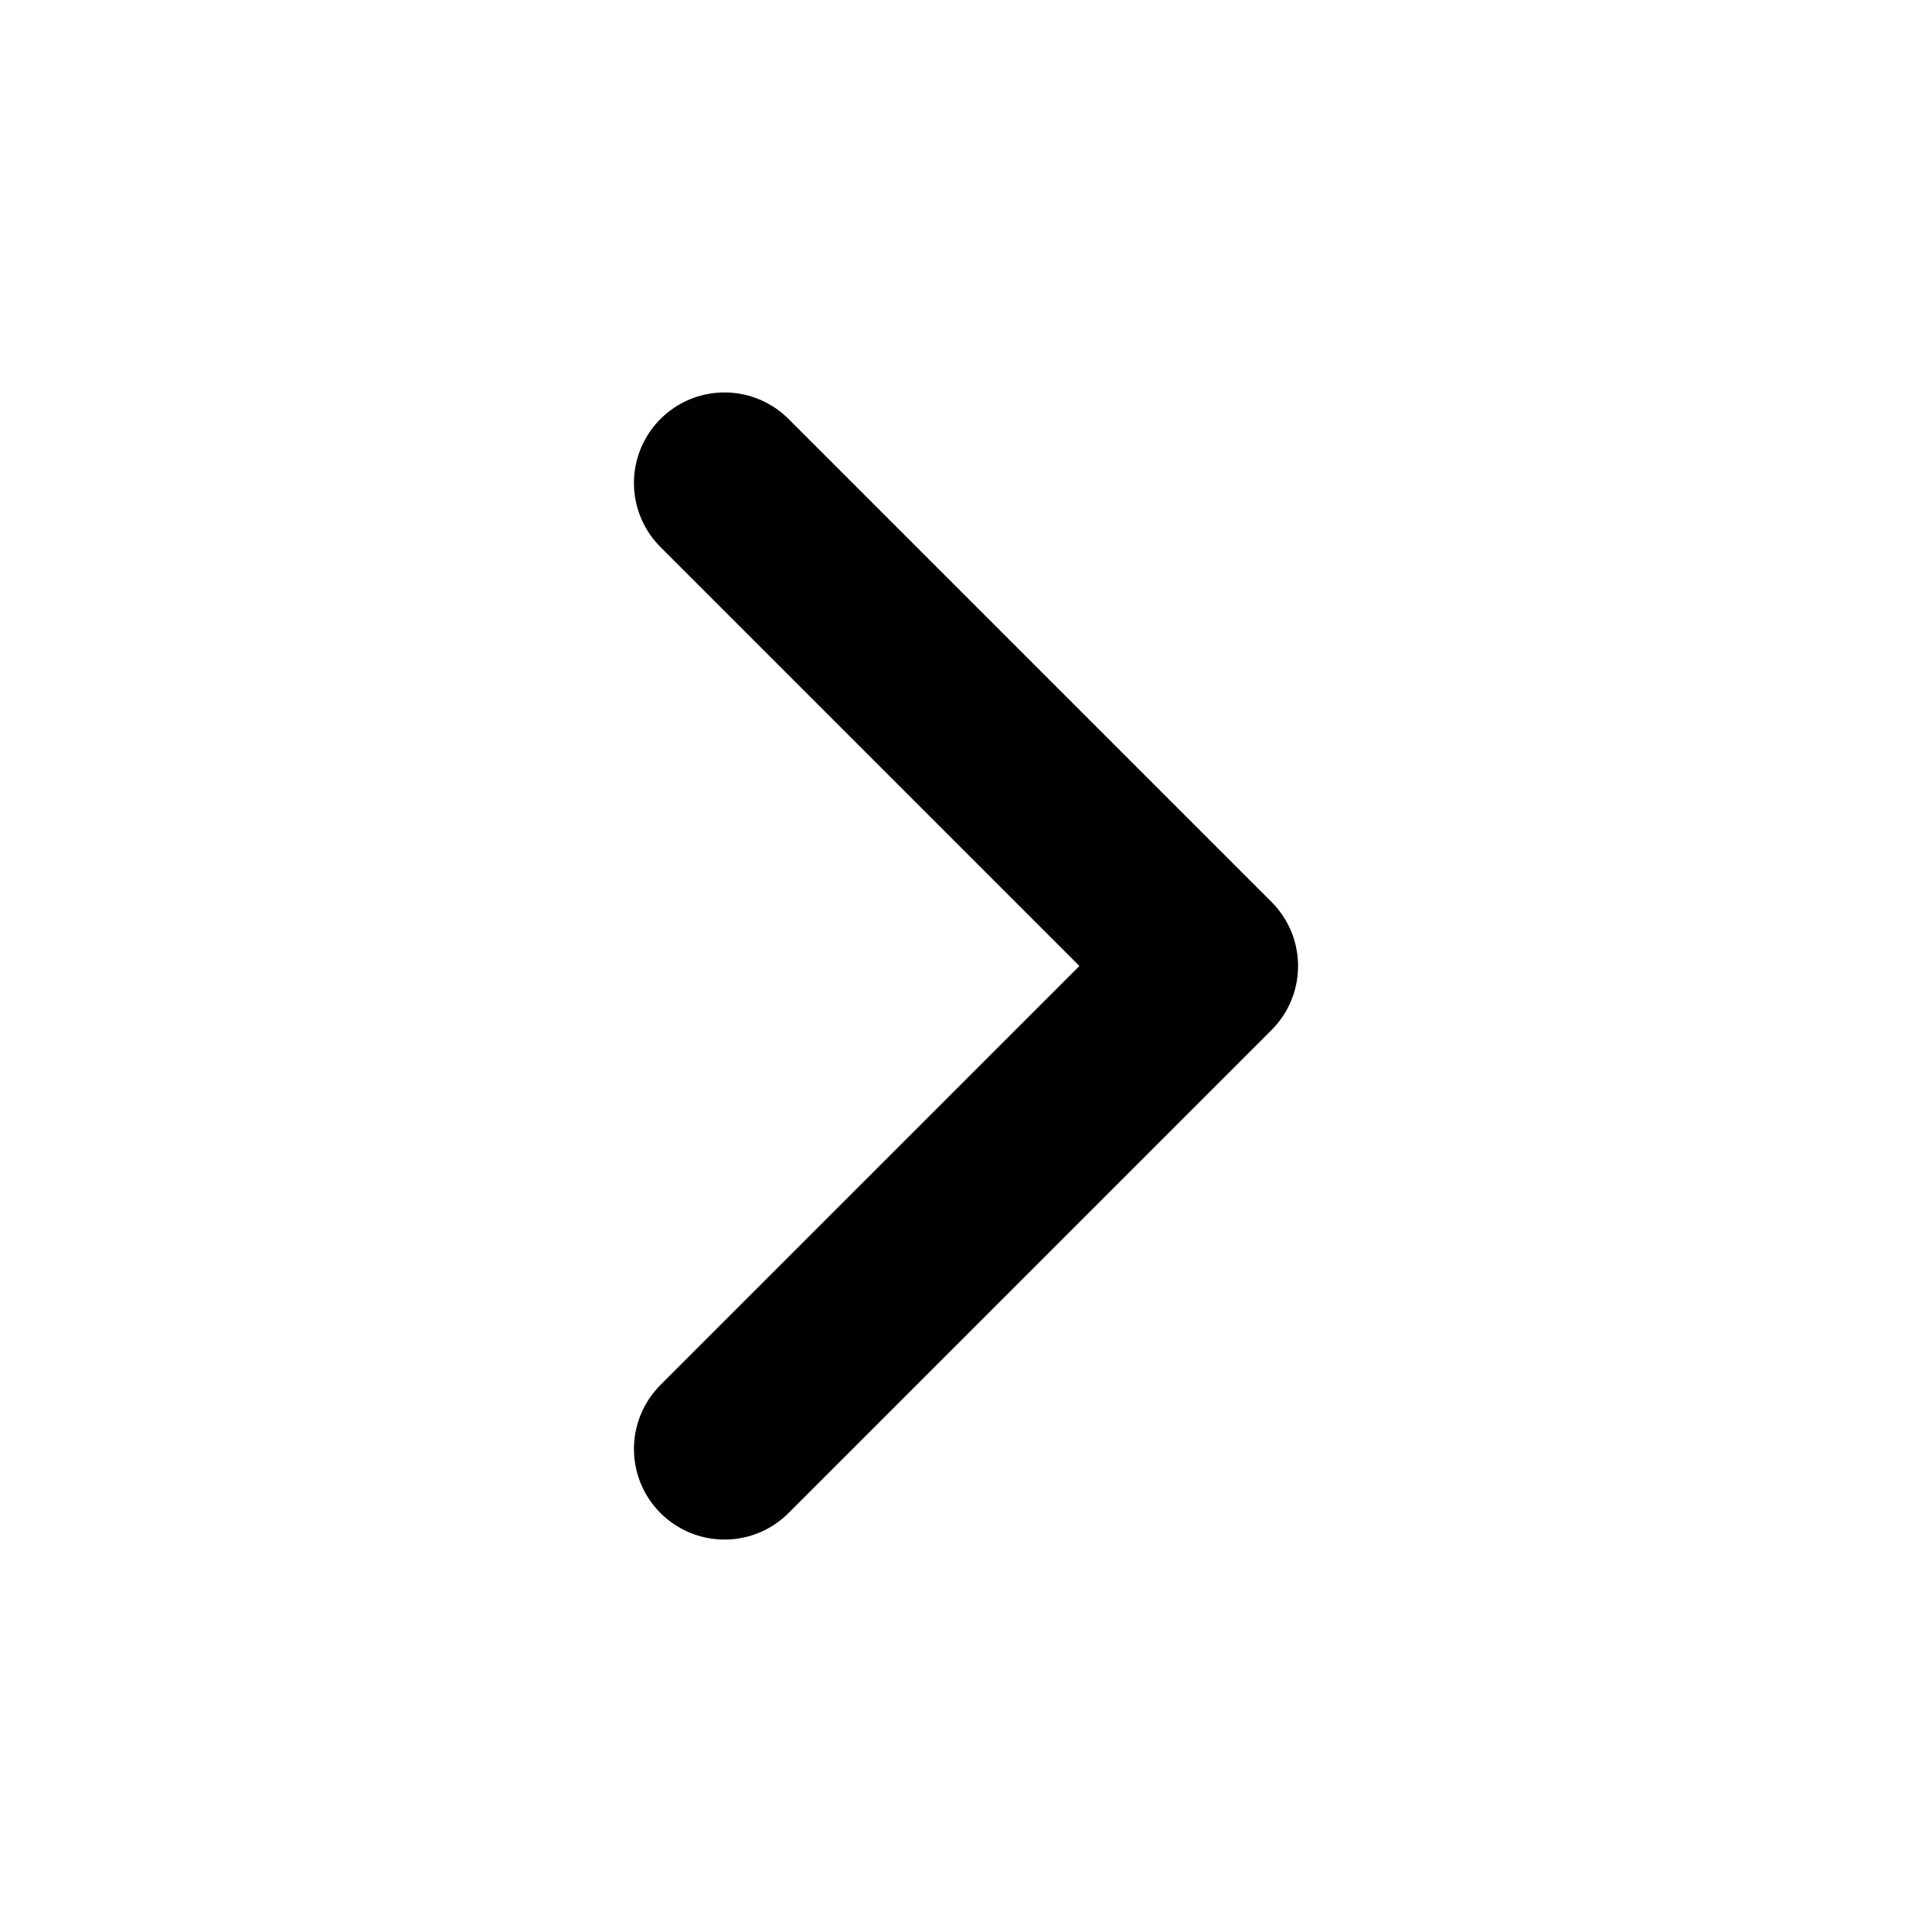
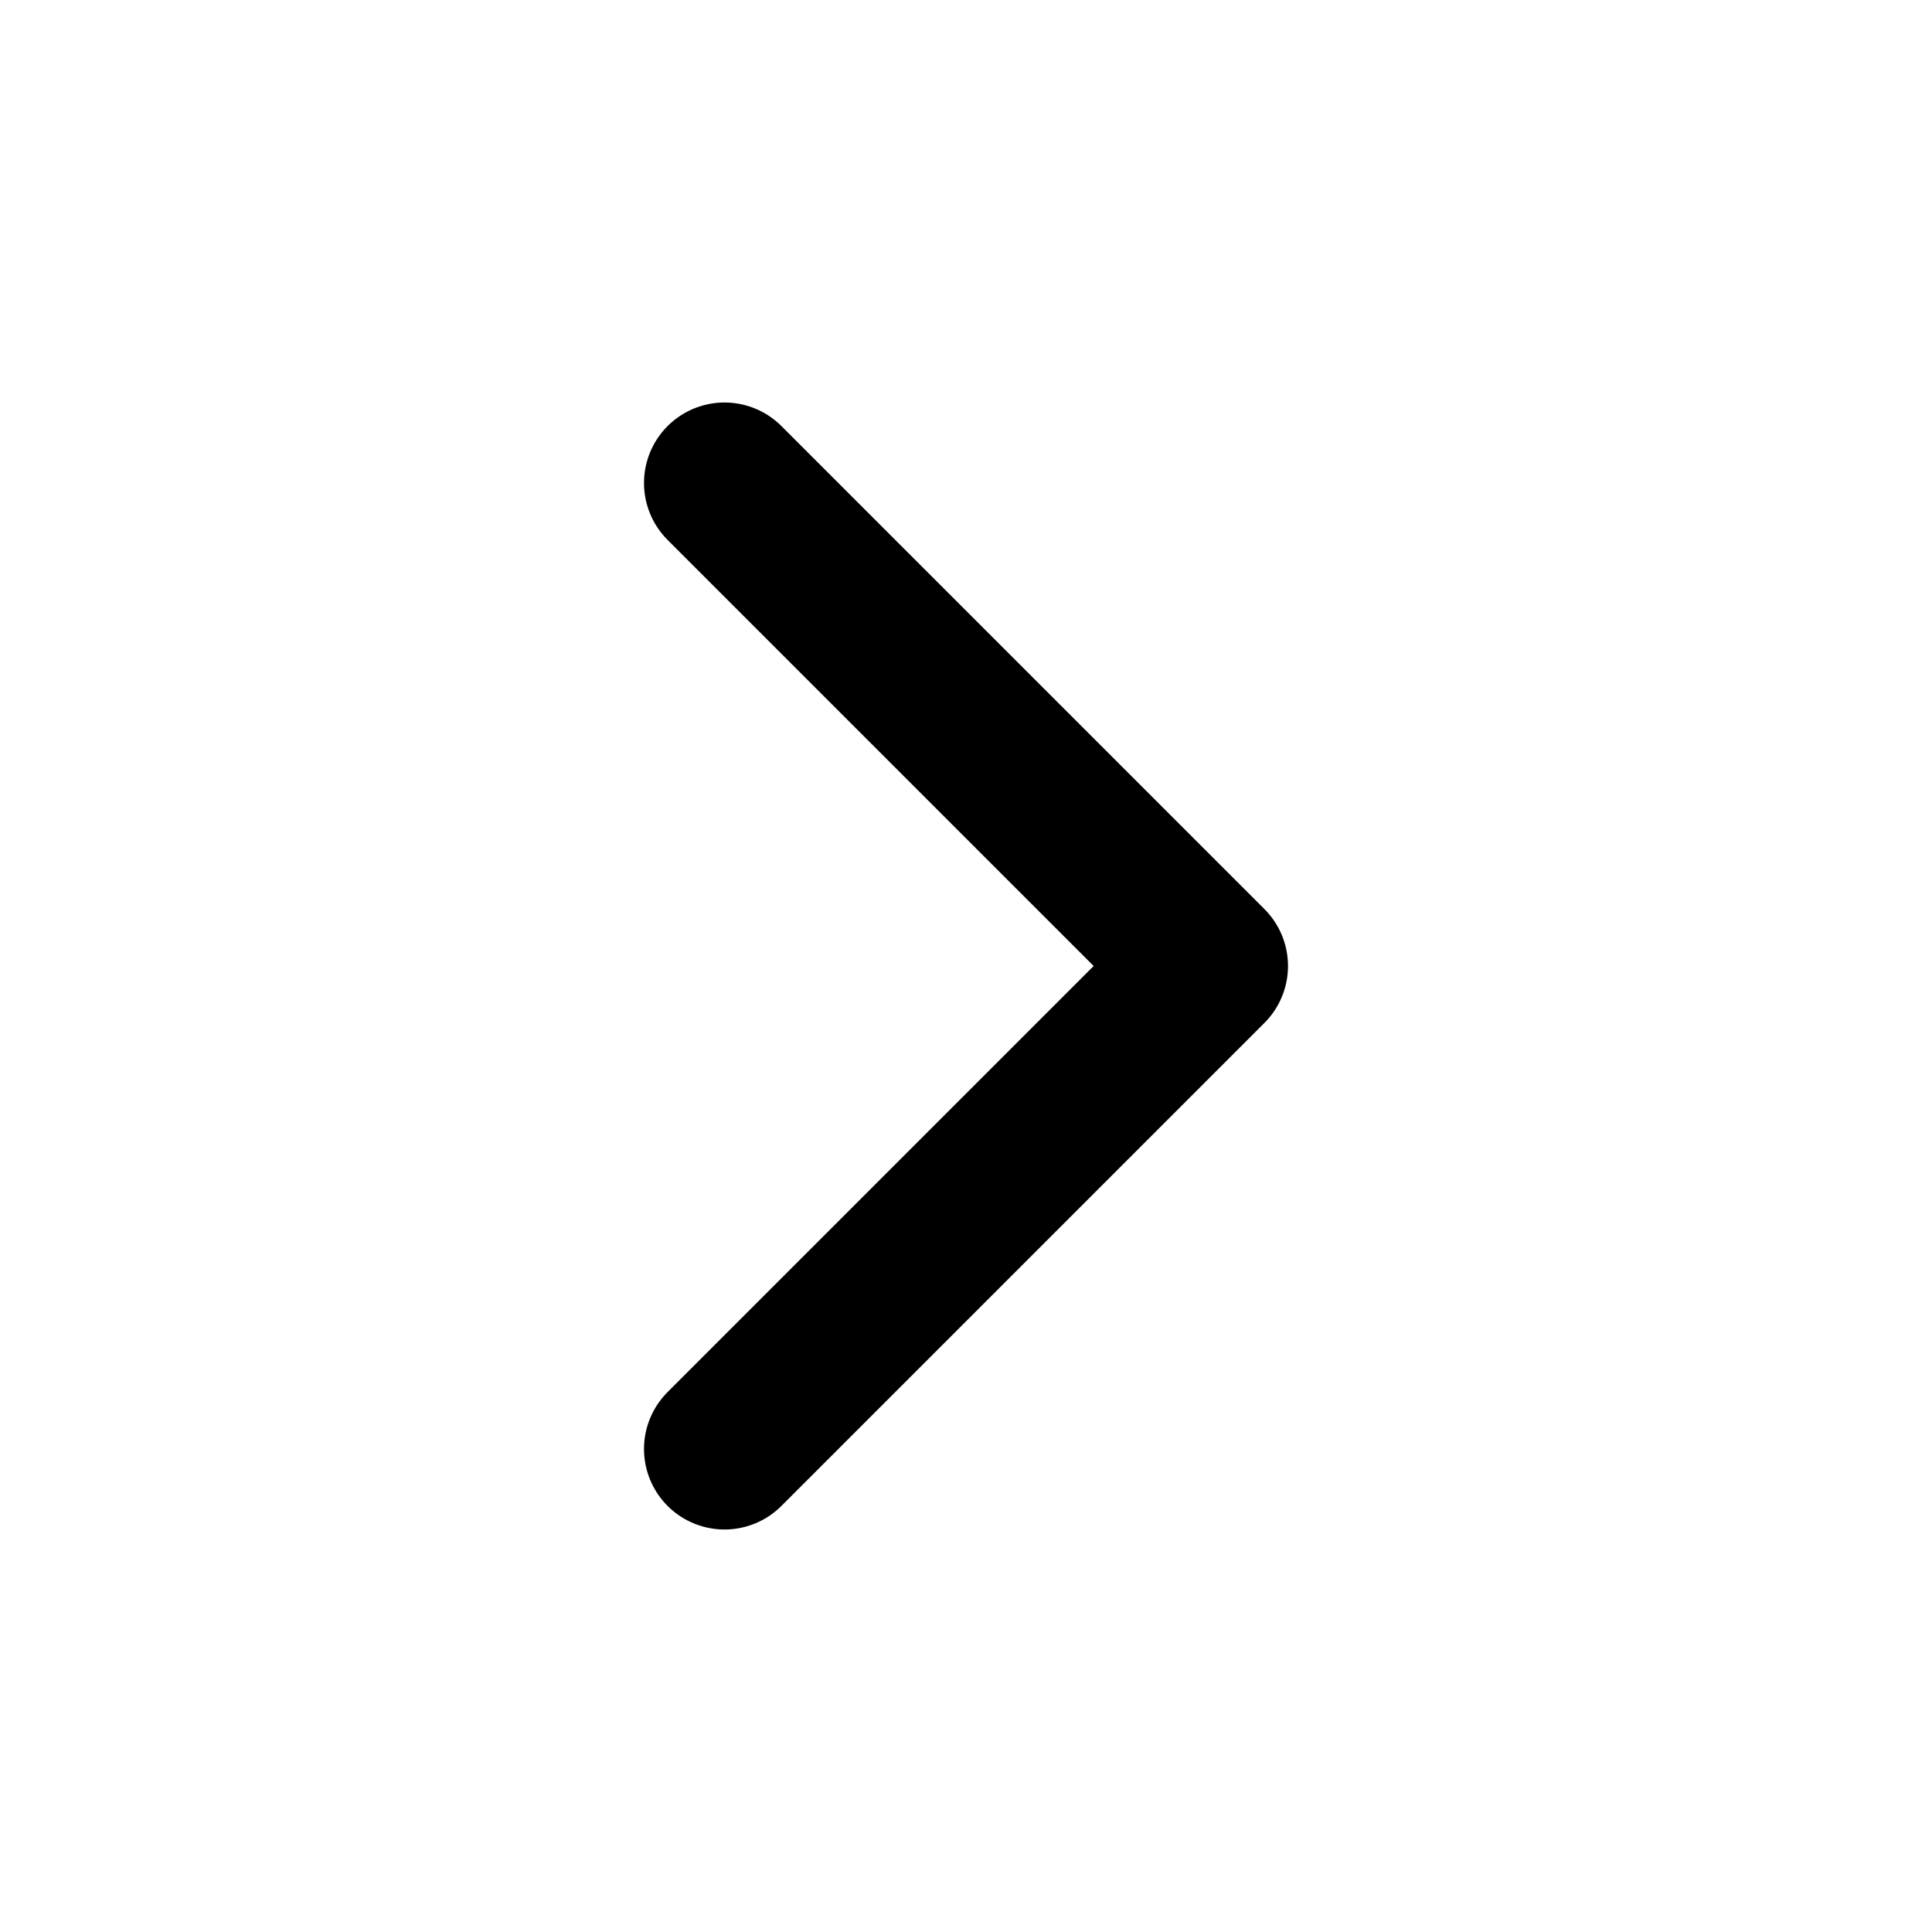
<svg xmlns="http://www.w3.org/2000/svg" width="16" height="16" viewBox="0 0 24 24">
-   <g fill="none" stroke="currentColor" stroke-linecap="round" stroke-linejoin="round" stroke-width="2.25">
-     <path d="m9 18 6-6-6-6" />
-   </g>
+   <path fill="none" stroke="currentColor" stroke-linecap="round" stroke-linejoin="round" stroke-width="2" d="m9 18l6-6l-6-6" />
</svg>
